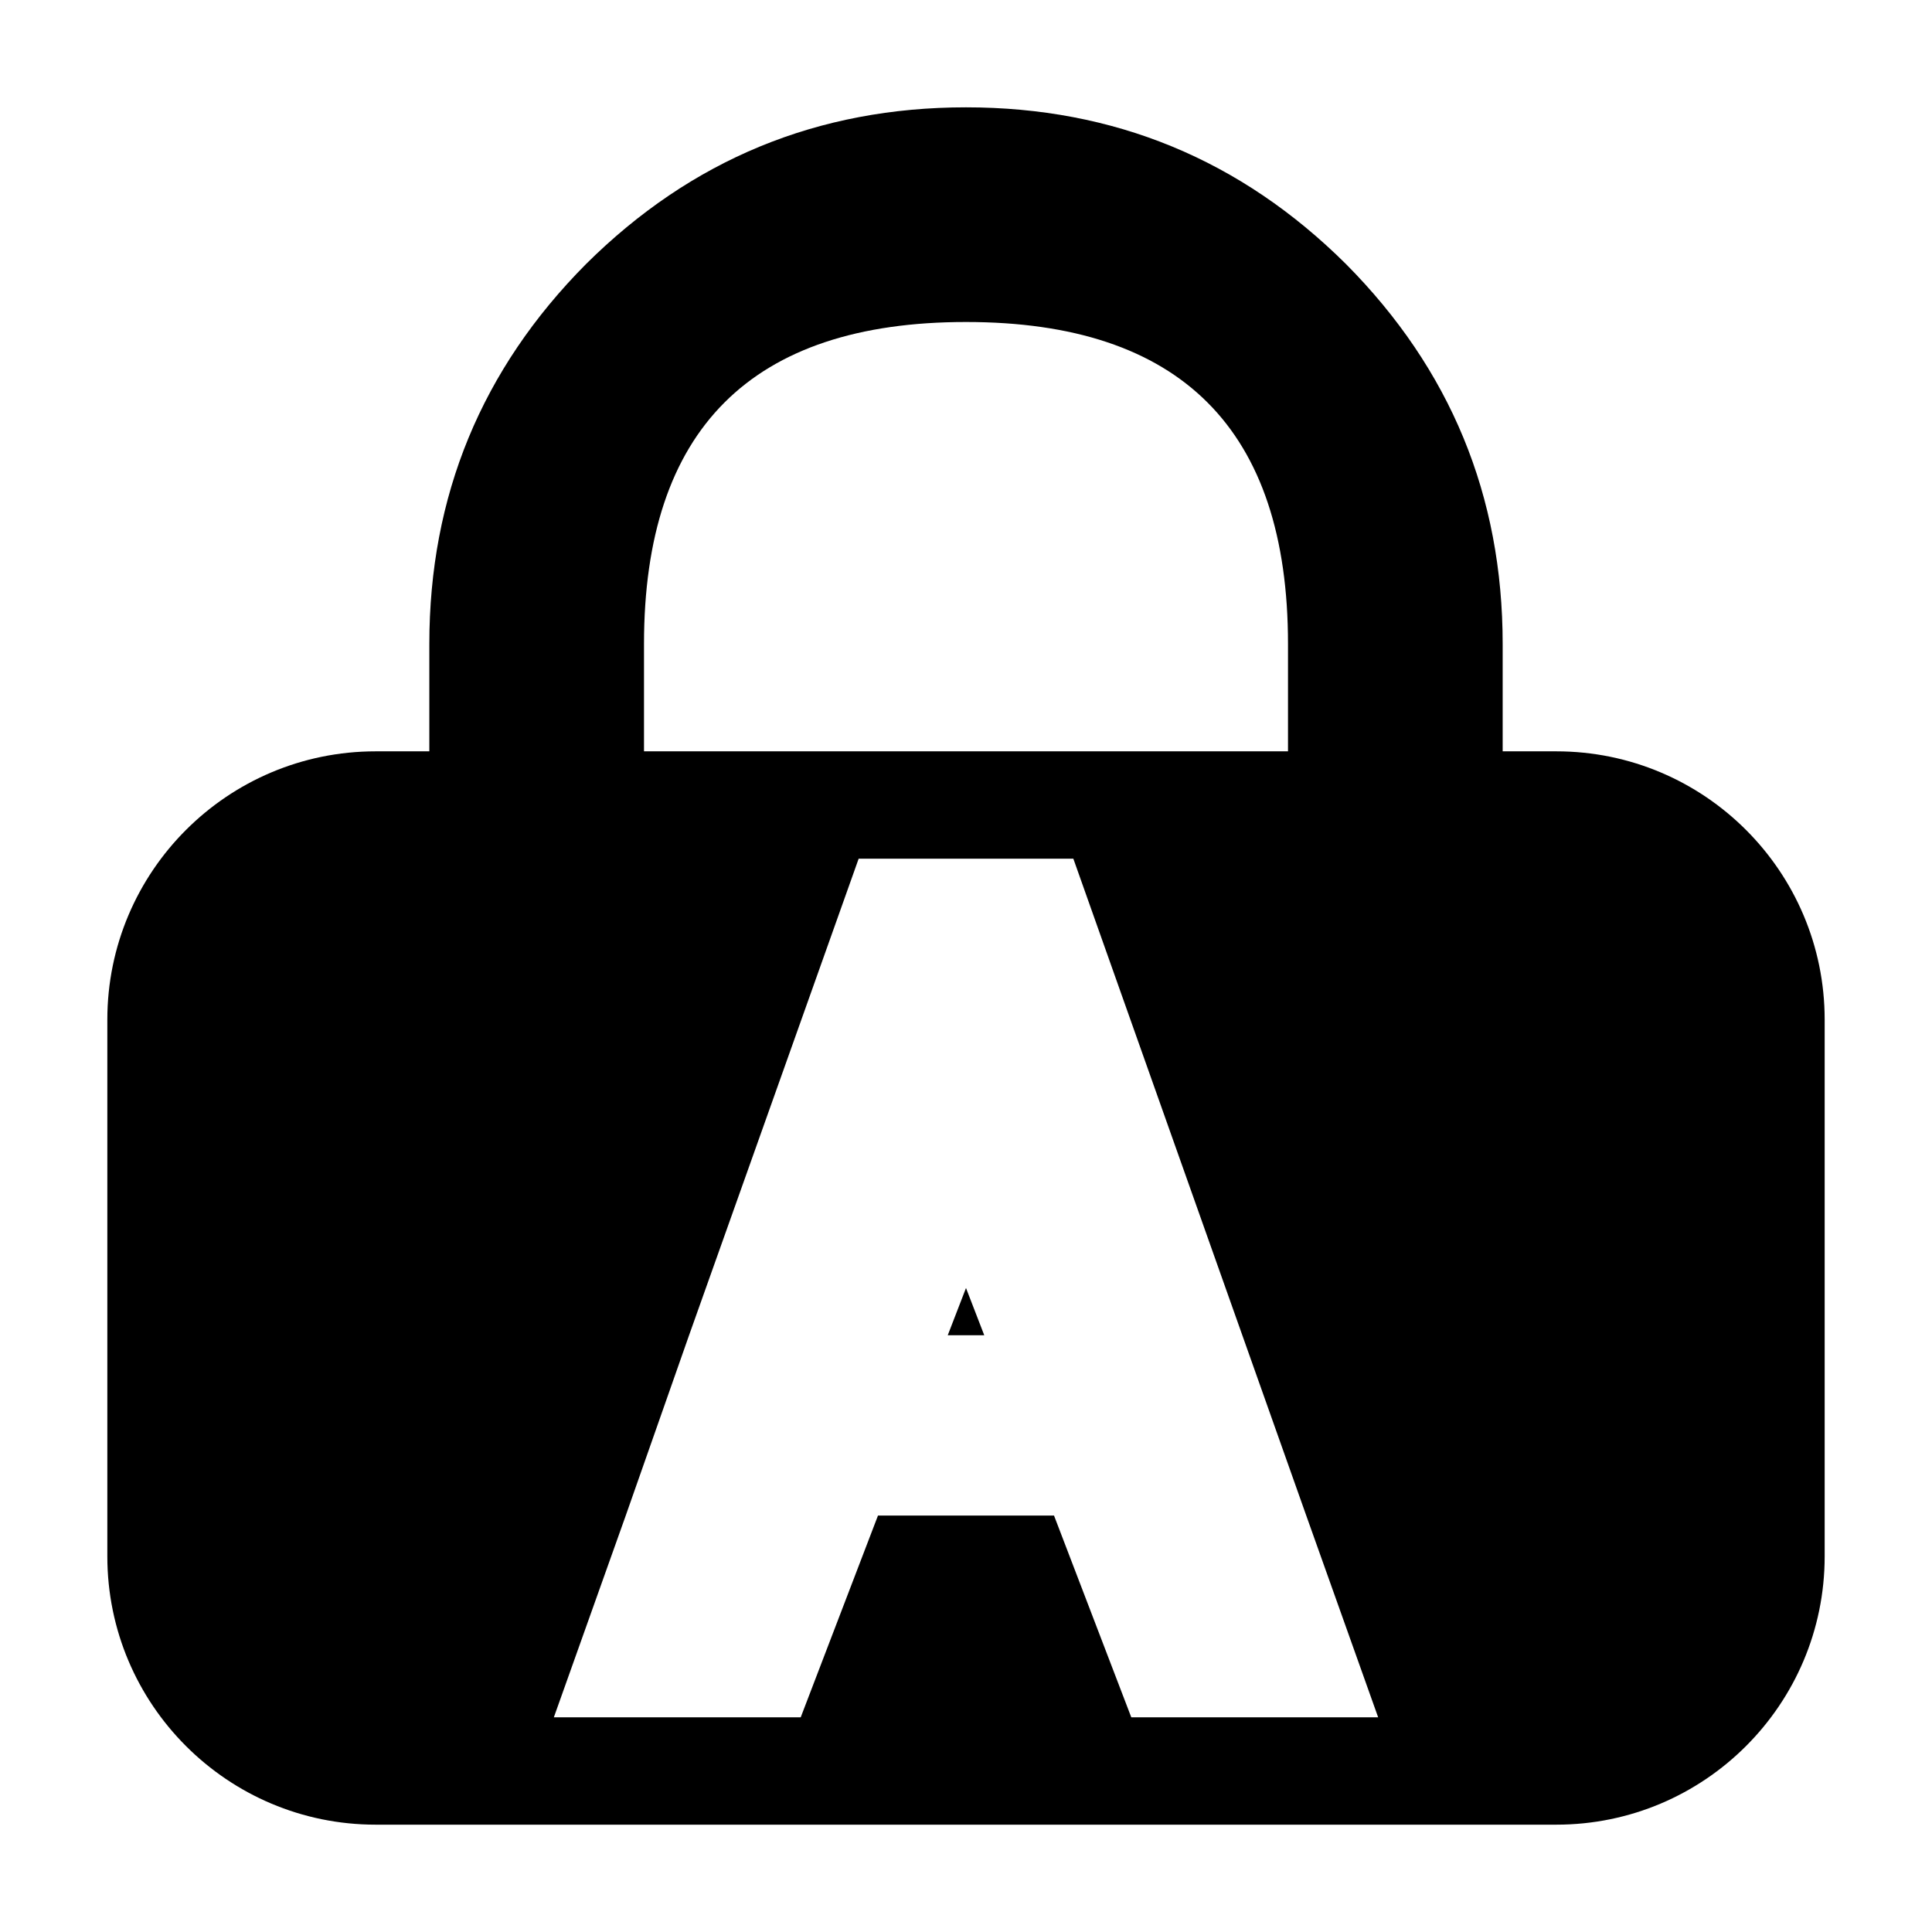
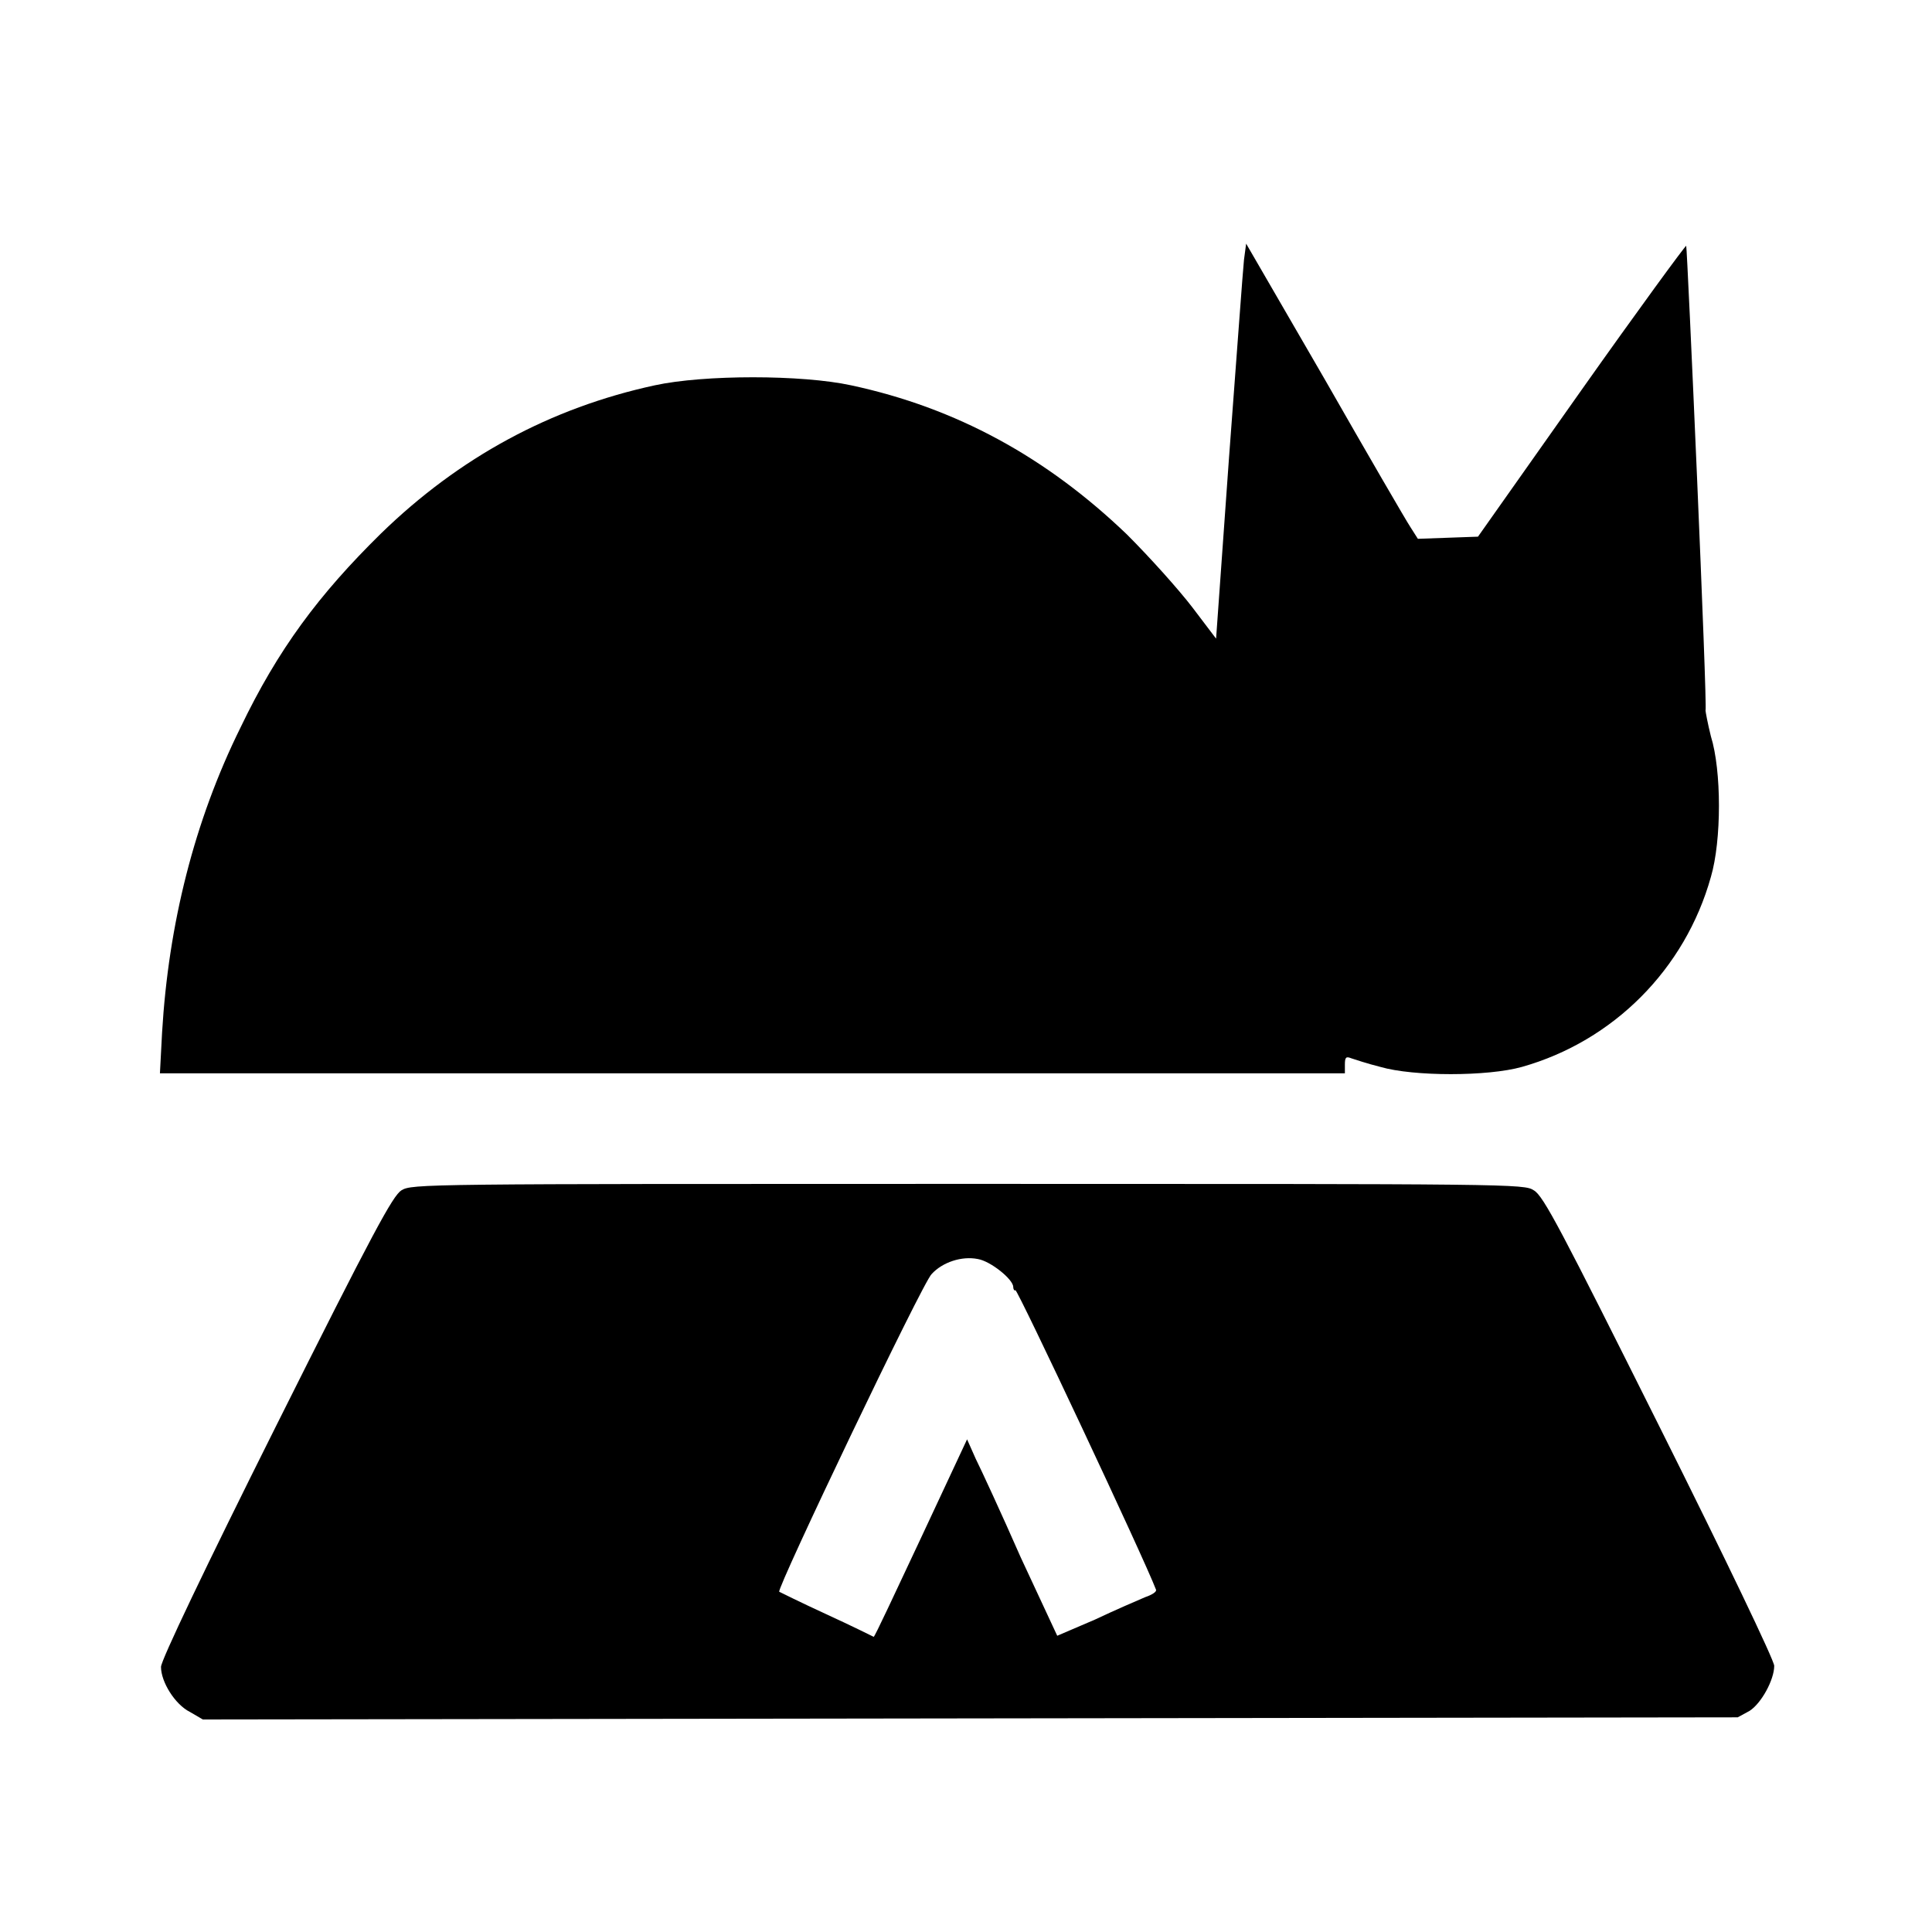
<svg xmlns="http://www.w3.org/2000/svg" viewBox="0 0 18 18" width="18" height="18" role="img" aria-labelledby="title">
-   <path fill="#000000" d="M3.5 7L4 7L4 6Q4 3.93 5.46 2.46Q6.93 1 9 1Q11.07 1 12.54 2.46Q14 3.93 14 6L14 7L14.5 7C15.88 7 17 8.12 17 9.5L17 14.5C17 15.88 15.88 17 14.5 17L3.5 17C2.12 17 1 15.88 1 14.5L1 9.5C1 8.12 2.12 7 3.5 7ZM8 8L6.42 12.44L5.83 14.12L5.16 16L7.46 16L8.18 14.12L9.82 14.12L10.54 16L12.84 16L12.17 14.12L10 8ZM6 7L12 7L12 6Q12 3 9 3Q6 3 6 6ZM9.17 12.44L8.83 12.44L9 12Z" />
+   <path fill="#000000" fill-rule="evenodd" d="M0 0H18V18H0ZM0.00 9.00L0.00 0.00L9.00 0.00L18.00 0.00L18.00 9.00L18.00 18.00L9.00 18.00L0.00 18.00L0.00 9.00ZM16.30 15.94C16.41 15.87 16.53 15.65 16.53 15.52C16.53 15.47 16.08 14.53 15.46 13.29C14.55 11.47 14.38 11.14 14.29 11.09C14.20 11.03 14.10 11.03 9.02 11.03C3.93 11.03 3.84 11.03 3.74 11.09C3.66 11.14 3.48 11.47 2.57 13.29C1.91 14.61 1.50 15.47 1.50 15.53C1.50 15.67 1.63 15.88 1.77 15.95L1.89 16.02L9.04 16.01L16.19 16.00L16.30 15.94ZM7.70 15.04C7.46 14.93 7.26 14.83 7.26 14.83C7.23 14.81 8.60 11.94 8.68 11.87C8.78 11.76 8.96 11.70 9.11 11.73C9.23 11.75 9.44 11.92 9.44 11.99C9.44 12.01 9.45 12.03 9.46 12.02C9.48 12.01 10.66 14.52 10.77 14.81C10.78 14.83 10.73 14.86 10.67 14.88C10.60 14.91 10.39 15.00 10.20 15.09L9.85 15.24L9.51 14.51C9.33 14.10 9.14 13.69 9.09 13.59L9.01 13.41L8.58 14.33C8.34 14.84 8.15 15.25 8.14 15.25C8.14 15.25 7.94 15.15 7.70 15.04ZM12.53 9.92C12.53 9.85 12.54 9.84 12.59 9.86C12.62 9.87 12.74 9.91 12.86 9.94C13.17 10.03 13.86 10.03 14.18 9.94C15.03 9.70 15.70 9.03 15.94 8.17C16.04 7.83 16.04 7.18 15.94 6.86C15.91 6.74 15.89 6.63 15.89 6.62C15.91 6.60 15.72 2.31 15.71 2.29C15.70 2.29 15.26 2.89 14.73 3.64L13.77 5.00L13.49 5.01L13.21 5.02L13.14 4.91C13.10 4.85 12.74 4.23 12.34 3.53L11.61 2.27L11.59 2.42C11.58 2.51 11.52 3.34 11.45 4.27L11.33 5.95L11.11 5.66C10.98 5.49 10.71 5.19 10.50 4.98C9.75 4.26 8.91 3.80 7.93 3.59C7.47 3.49 6.56 3.49 6.10 3.59C5.13 3.80 4.28 4.26 3.55 4.97C2.97 5.54 2.59 6.05 2.24 6.78C1.81 7.65 1.57 8.61 1.51 9.62L1.49 10.00L7.01 10.00L12.53 10.00L12.53 9.92Z" />
</svg>
